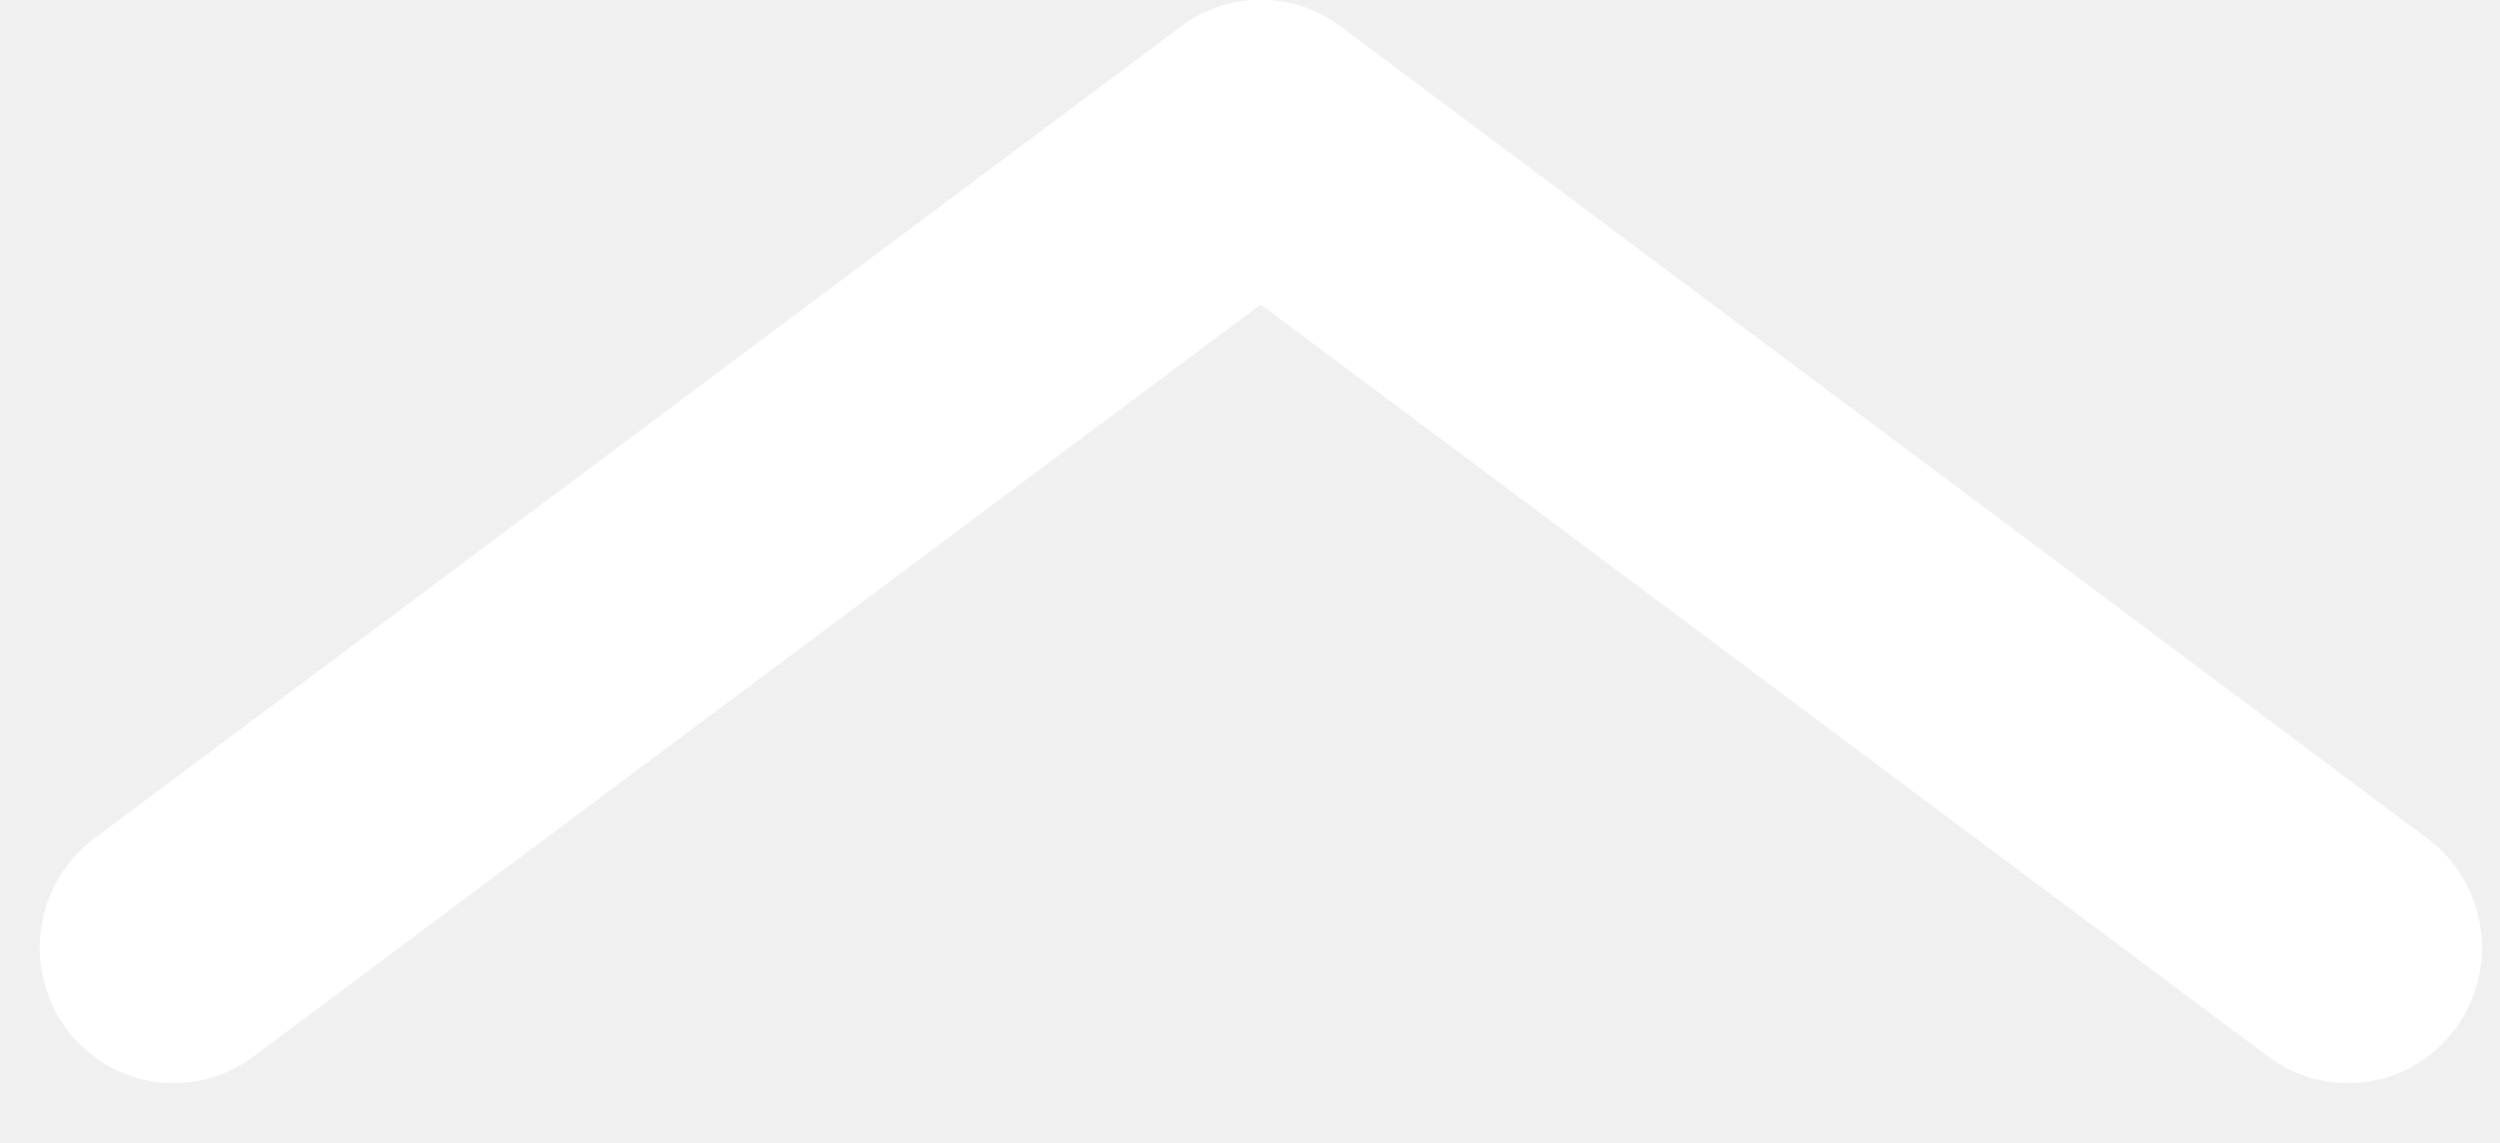
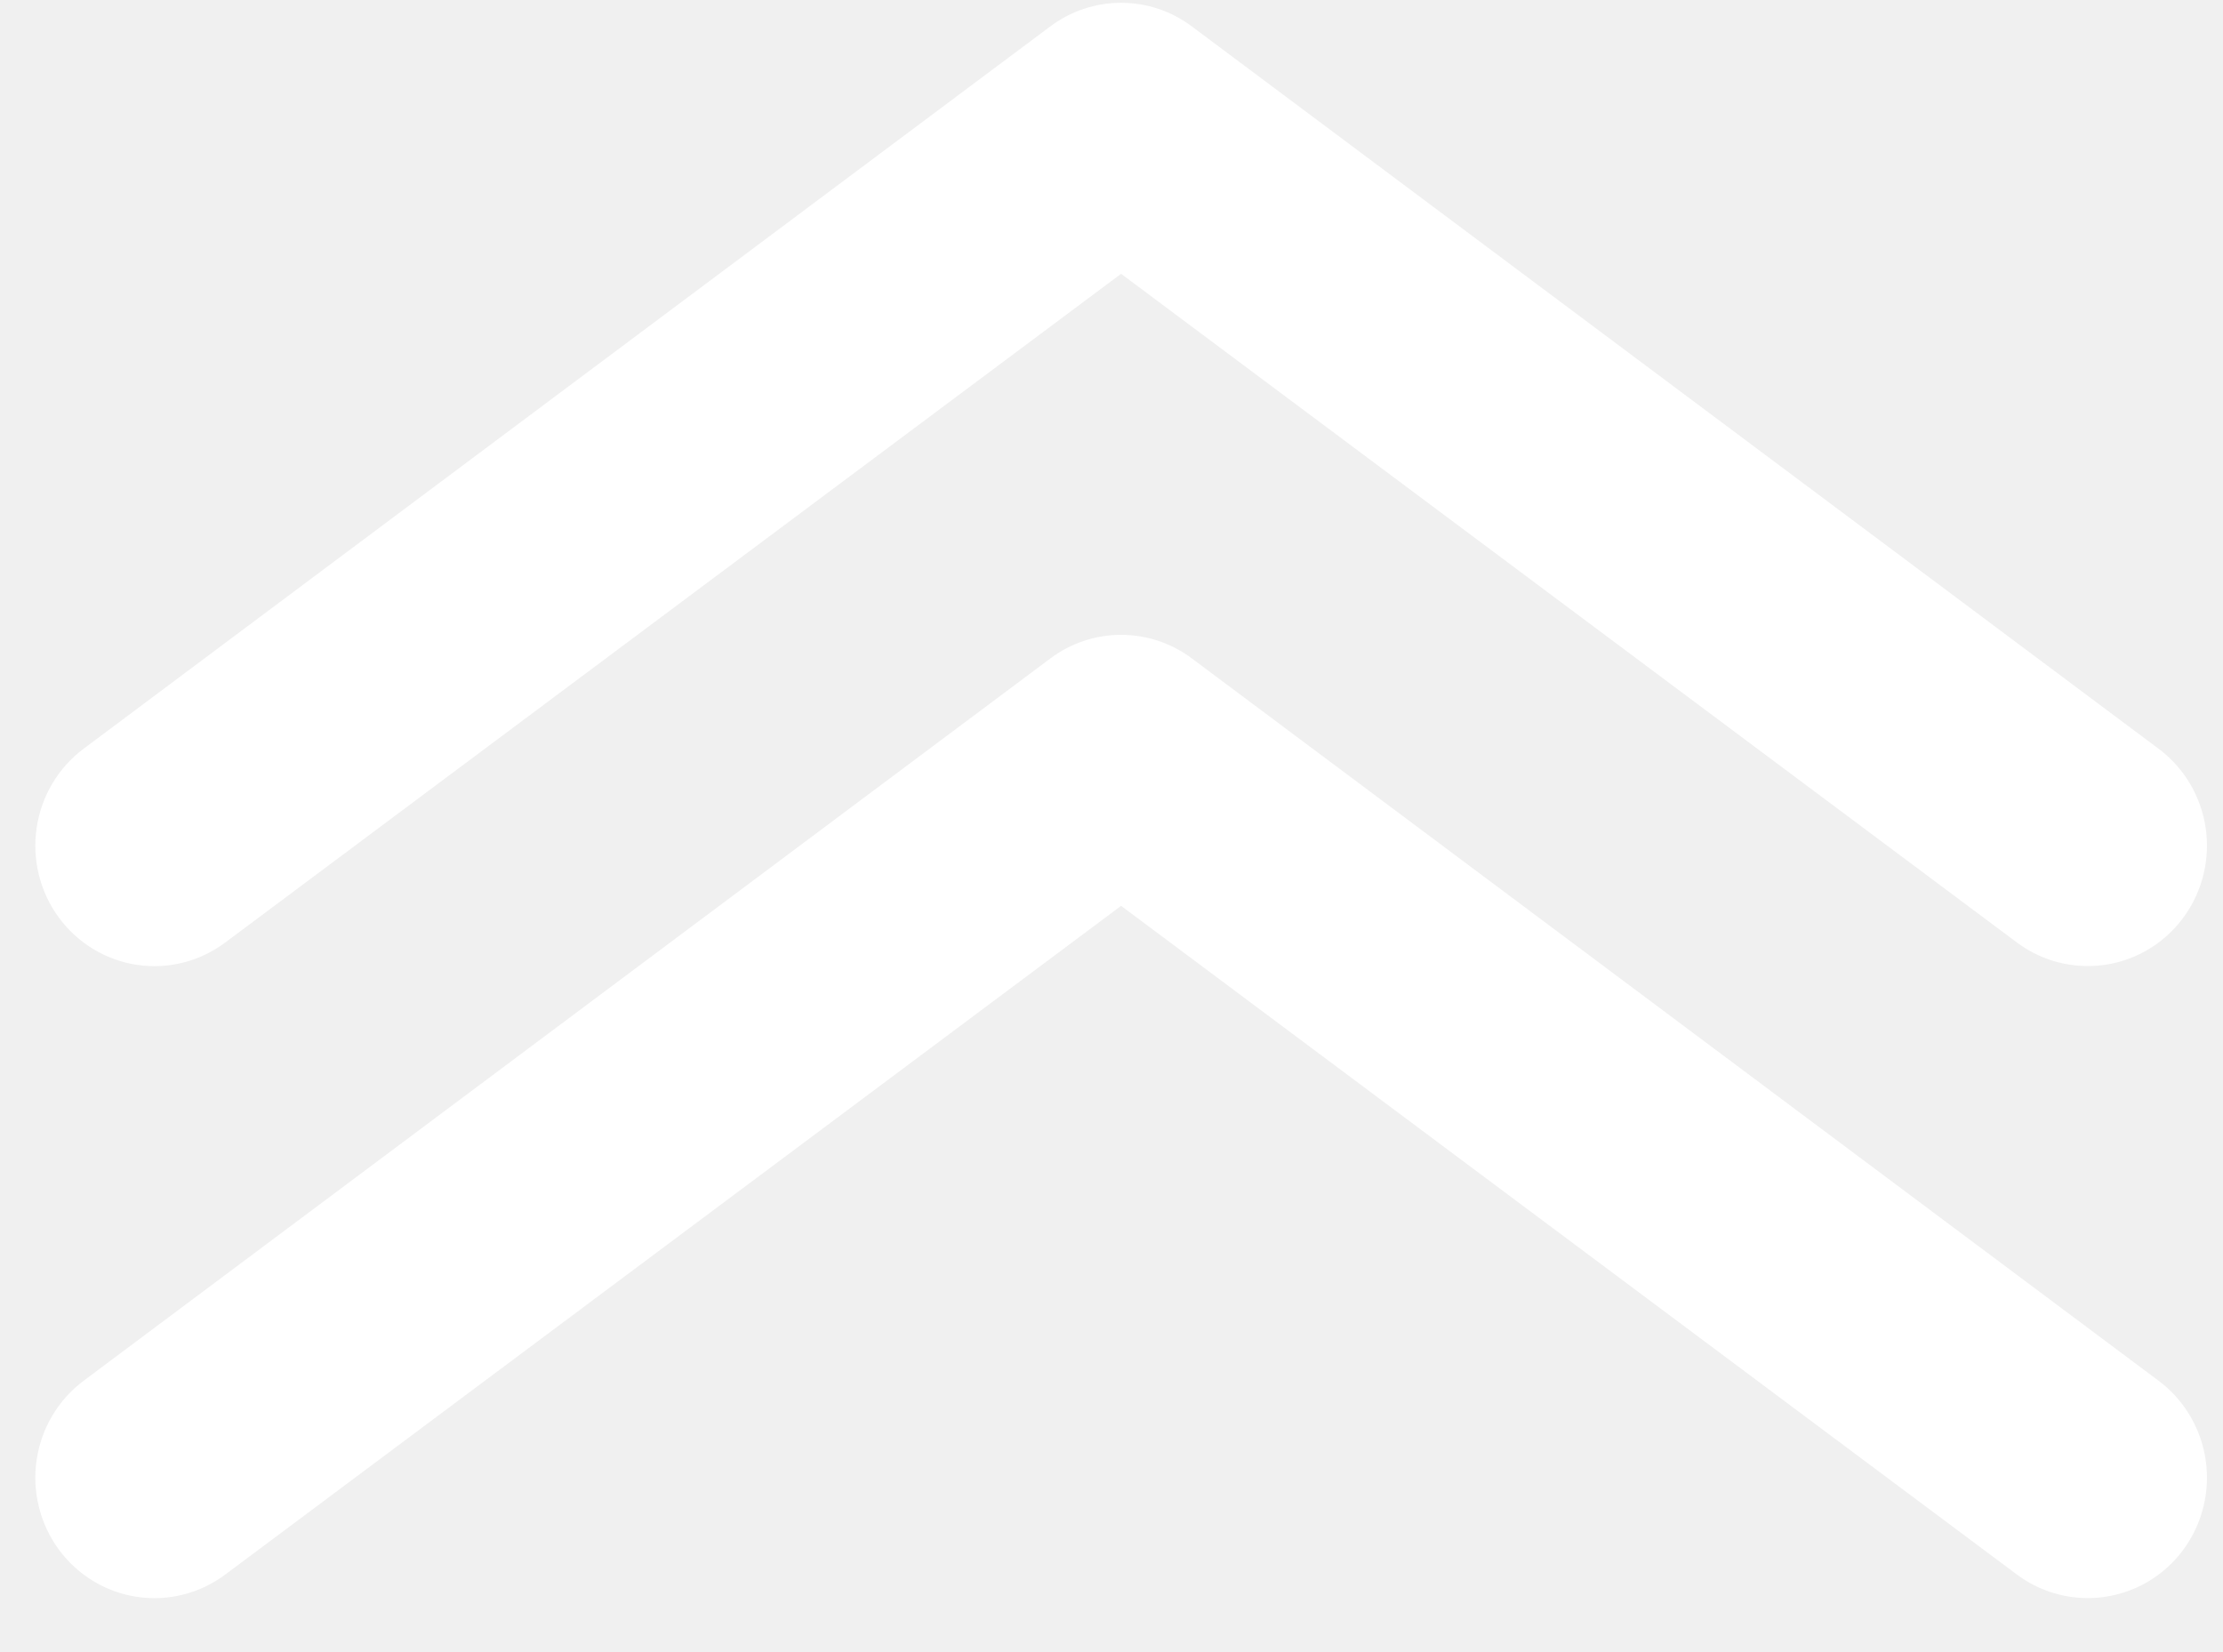
- <svg xmlns="http://www.w3.org/2000/svg" width="35" height="16" viewBox="0 0 35 16" fill="none">
-   <path d="M32.871 15.163C32.47 15.163 32.079 15.034 31.756 14.793L17.651 4.263L3.546 14.793C3.348 14.941 3.123 15.048 2.884 15.108C2.645 15.168 2.397 15.181 2.153 15.143C1.91 15.107 1.676 15.021 1.465 14.893C1.254 14.764 1.07 14.595 0.923 14.395C0.777 14.194 0.671 13.967 0.612 13.725C0.552 13.483 0.54 13.232 0.577 12.986C0.651 12.488 0.917 12.04 1.317 11.741L16.537 0.368C16.859 0.126 17.25 -0.004 17.651 -0.004C18.052 -0.004 18.443 0.126 18.766 0.368L33.986 11.741C34.303 11.978 34.539 12.311 34.659 12.691C34.779 13.072 34.777 13.481 34.653 13.86C34.53 14.24 34.291 14.57 33.971 14.804C33.651 15.038 33.266 15.163 32.871 15.163Z" fill="white" />
+ <svg xmlns="http://www.w3.org/2000/svg" width="35" height="26" viewBox="0 0 35 26" fill="none">
+   <g clip-path="url(#clip0_134332_5750)">
+     <path d="M32.871 25.163C32.47 25.163 32.079 25.034 31.756 24.793L17.651 14.263L3.546 24.793C3.348 24.941 3.123 25.048 2.884 25.108C2.645 25.169 2.397 25.18 2.153 25.143C1.91 25.107 1.676 25.021 1.465 24.893C1.254 24.765 1.07 24.595 0.923 24.395C0.777 24.195 0.671 23.967 0.612 23.725C0.552 23.483 0.54 23.232 0.577 22.985C0.651 22.488 0.917 22.04 1.317 21.741L16.537 10.368C16.859 10.126 17.25 9.996 17.651 9.996C18.052 9.996 18.443 10.126 18.766 10.368L33.986 21.741C34.303 21.978 34.539 22.311 34.659 22.691C34.779 23.072 34.777 23.481 34.653 23.86C34.53 24.24 34.291 24.57 33.971 24.804C33.651 25.038 33.266 25.163 32.871 25.163Z" fill="white" />
+     <path d="M32.871 15.211C32.47 15.212 32.079 15.082 31.756 14.841L17.651 4.311L3.546 14.841C3.146 15.14 2.645 15.267 2.153 15.192C1.661 15.117 1.219 14.848 0.923 14.443C0.628 14.039 0.503 13.531 0.577 13.034C0.651 12.536 0.917 12.088 1.317 11.789L16.536 0.416C16.859 0.174 17.25 0.044 17.651 0.044C18.052 0.044 18.443 0.174 18.765 0.416L33.985 11.789C34.303 12.026 34.539 12.359 34.659 12.74C34.779 13.12 34.777 13.529 34.653 13.909C34.529 14.288 34.291 14.618 33.971 14.852C33.651 15.086 33.266 15.212 32.871 15.211Z" fill="white" />
+   </g>
+   <defs>
+     <clipPath id="clip0_134332_5750">
+       <rect width="34.186" height="25.116" fill="white" transform="translate(0.558105 0.0463867)" />
+     </clipPath>
+   </defs>
</svg>
